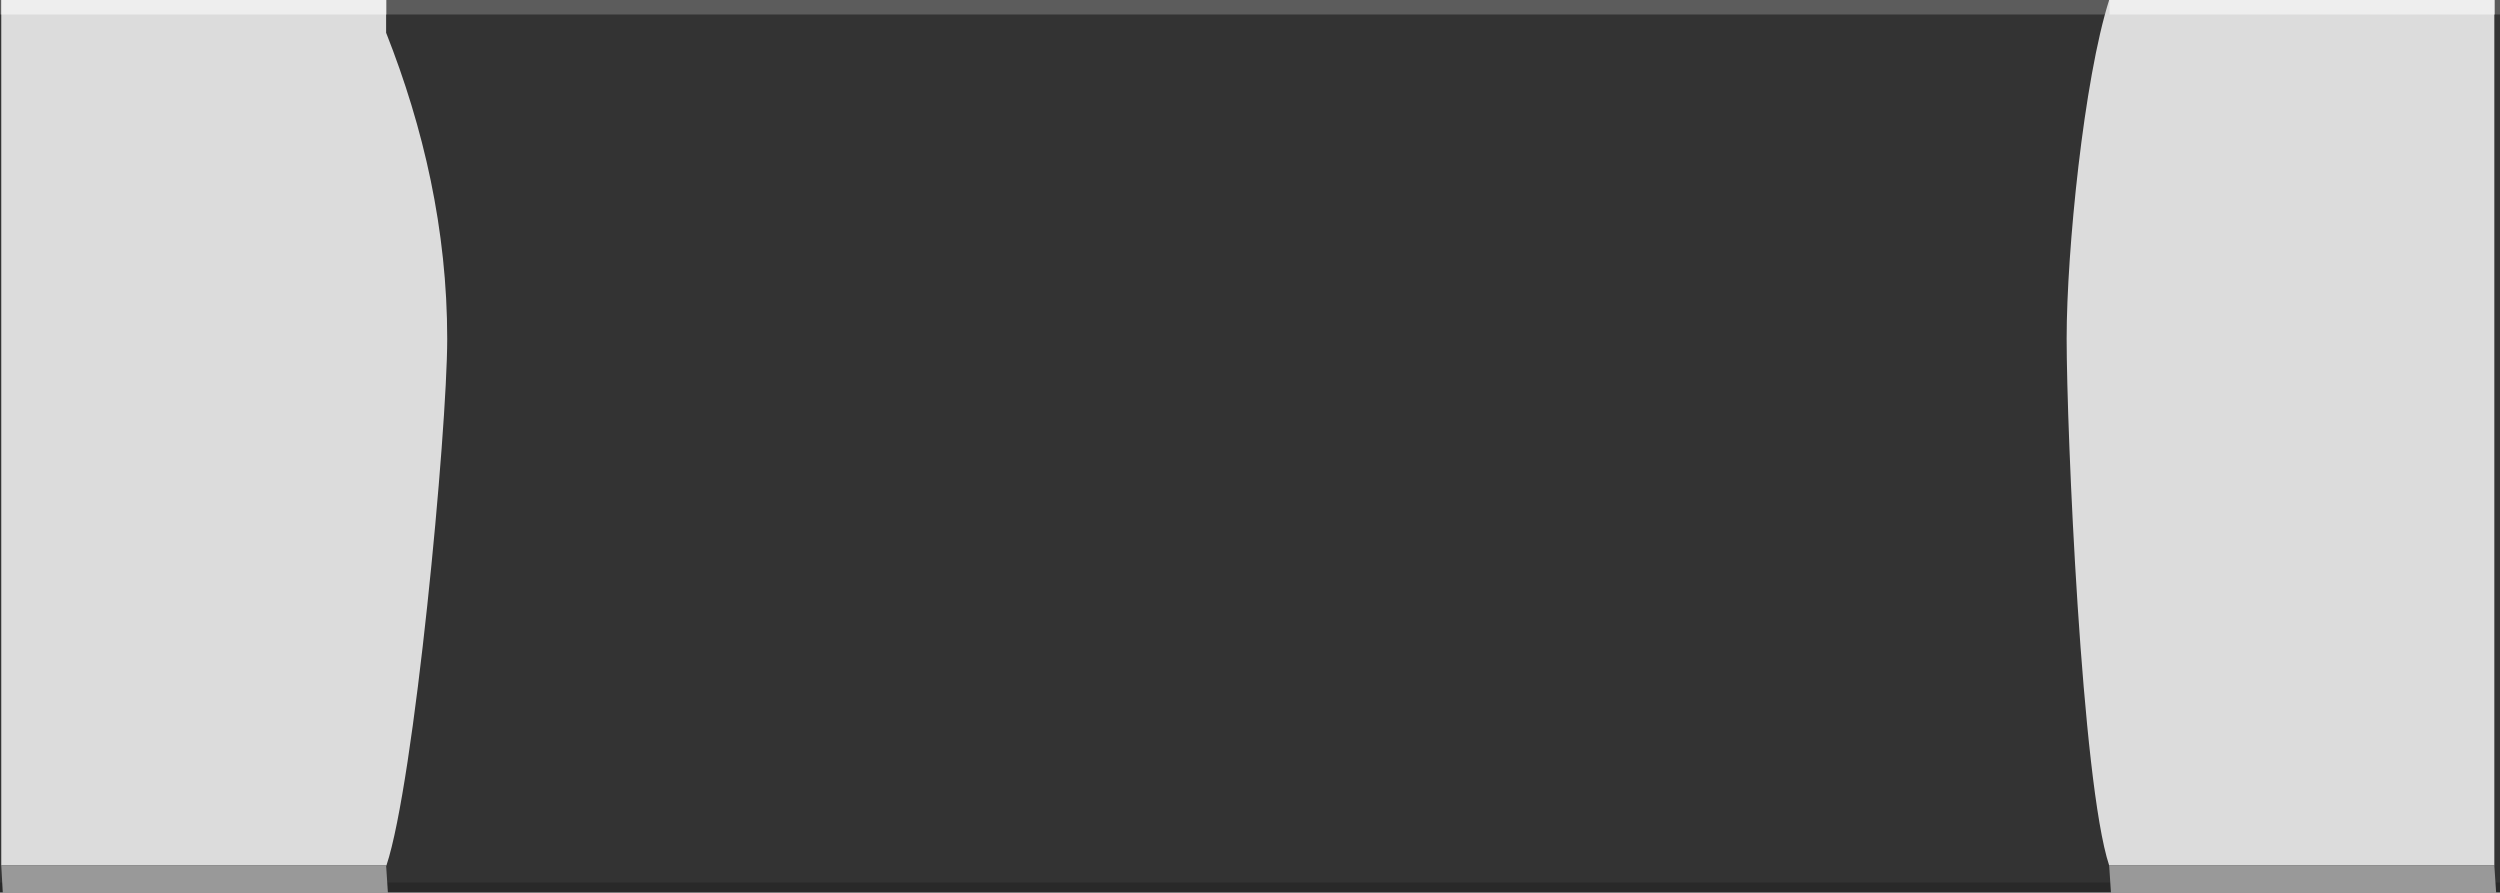
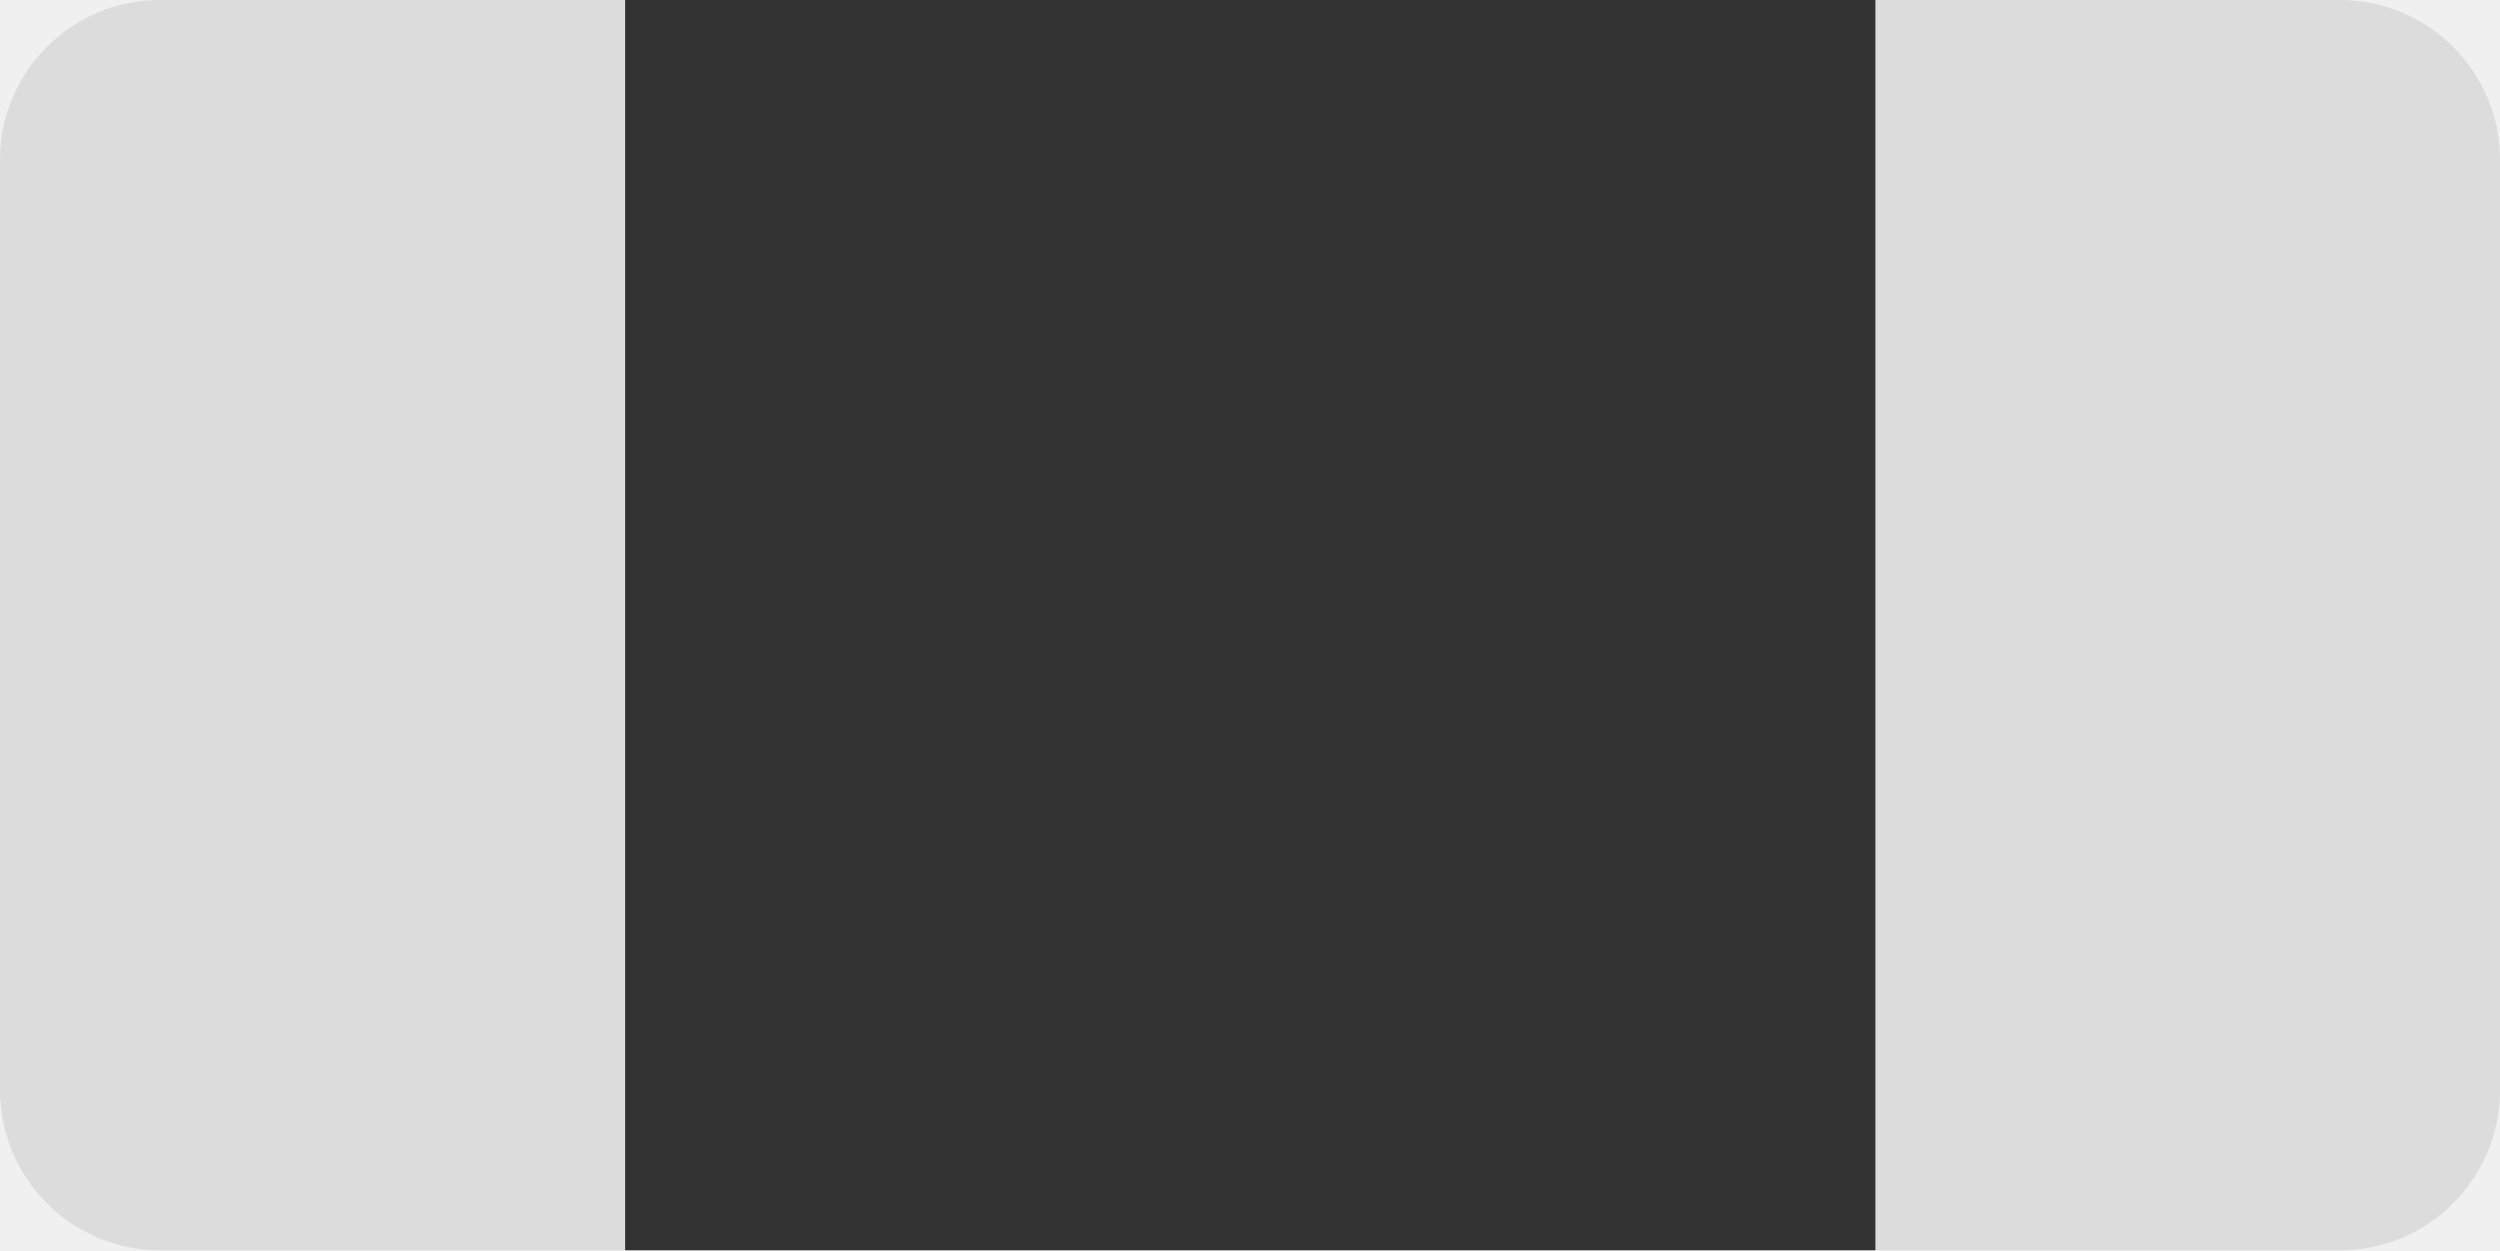
- <svg xmlns="http://www.w3.org/2000/svg" version="1.1" id="Ebene_1" x="0px" y="0px" width="7.938px" height="2.834px" viewBox="0 0 7.938 2.834" enable-background="new 0 0 7.938 2.834" xml:space="preserve">
-   <g>
-     <g>
-       <rect x="-0.019" fill="#333333" width="7.966" height="2.834" />
-       <rect x="-0.019" opacity="0.2" fill="#FFFFFF" enable-background="new    " width="7.966" height="0.046" />
-       <rect x="-0.019" y="2.802" opacity="0.2" enable-background="new    " width="7.966" height="0.032" />
-     </g>
-     <g>
-       <path fill="#DCDCDC" d="M6.79,0L6.79,0L6.79,0H6.697l0,0C6.617,0.251,6.562,0.796,6.562,1.075c0,0.291,0.048,1.41,0.135,1.673l0,0    l0,0H7.92V0H6.79z" />
-       <path fill="#DCDCDC" d="M1.226,0.104V0H0.004v2.748h1.223C1.315,2.485,1.42,1.371,1.42,1.076C1.42,0.73,1.345,0.405,1.226,0.104z" />
-       <path fill="#999999" d="M7.927,2.854H6.704L6.697,2.748H7.92L7.927,2.854z" />
-       <path fill="#999999" d="M0.01,2.855h1.223L1.226,2.748H0.004L0.01,2.855z" />
-       <rect x="0.004" opacity="0.5" fill="#FFFFFF" enable-background="new    " width="1.223" height="0.046" />
-       <rect x="6.698" opacity="0.5" fill="#FFFFFF" enable-background="new    " width="1.224" height="0.046" />
-       <line fill="none" x1="0.743" y1="2.834" x2="0.743" y2="2.834" />
-     </g>
-   </g>
+ <svg xmlns="http://www.w3.org/2000/svg" version="1.2" baseProfile="tiny" id="Layer_1" x="0px" y="0px" width="4.535px" height="2.268px" viewBox="0 0 4.535 2.268" xml:space="preserve">
+   <path fill="#DCDCDC" d="M4.245,2.268H0.29C0.13,2.268,0,2.138,0,1.977V0.29C0,0.13,0.13,0,0.29,0h3.955c0.16,0,0.29,0.13,0.29,0.29  v1.687C4.535,2.138,4.405,2.268,4.245,2.268z" />
+   <rect x="1.134" y="0" fill="#333333" width="2.268" height="2.268" />
</svg>
